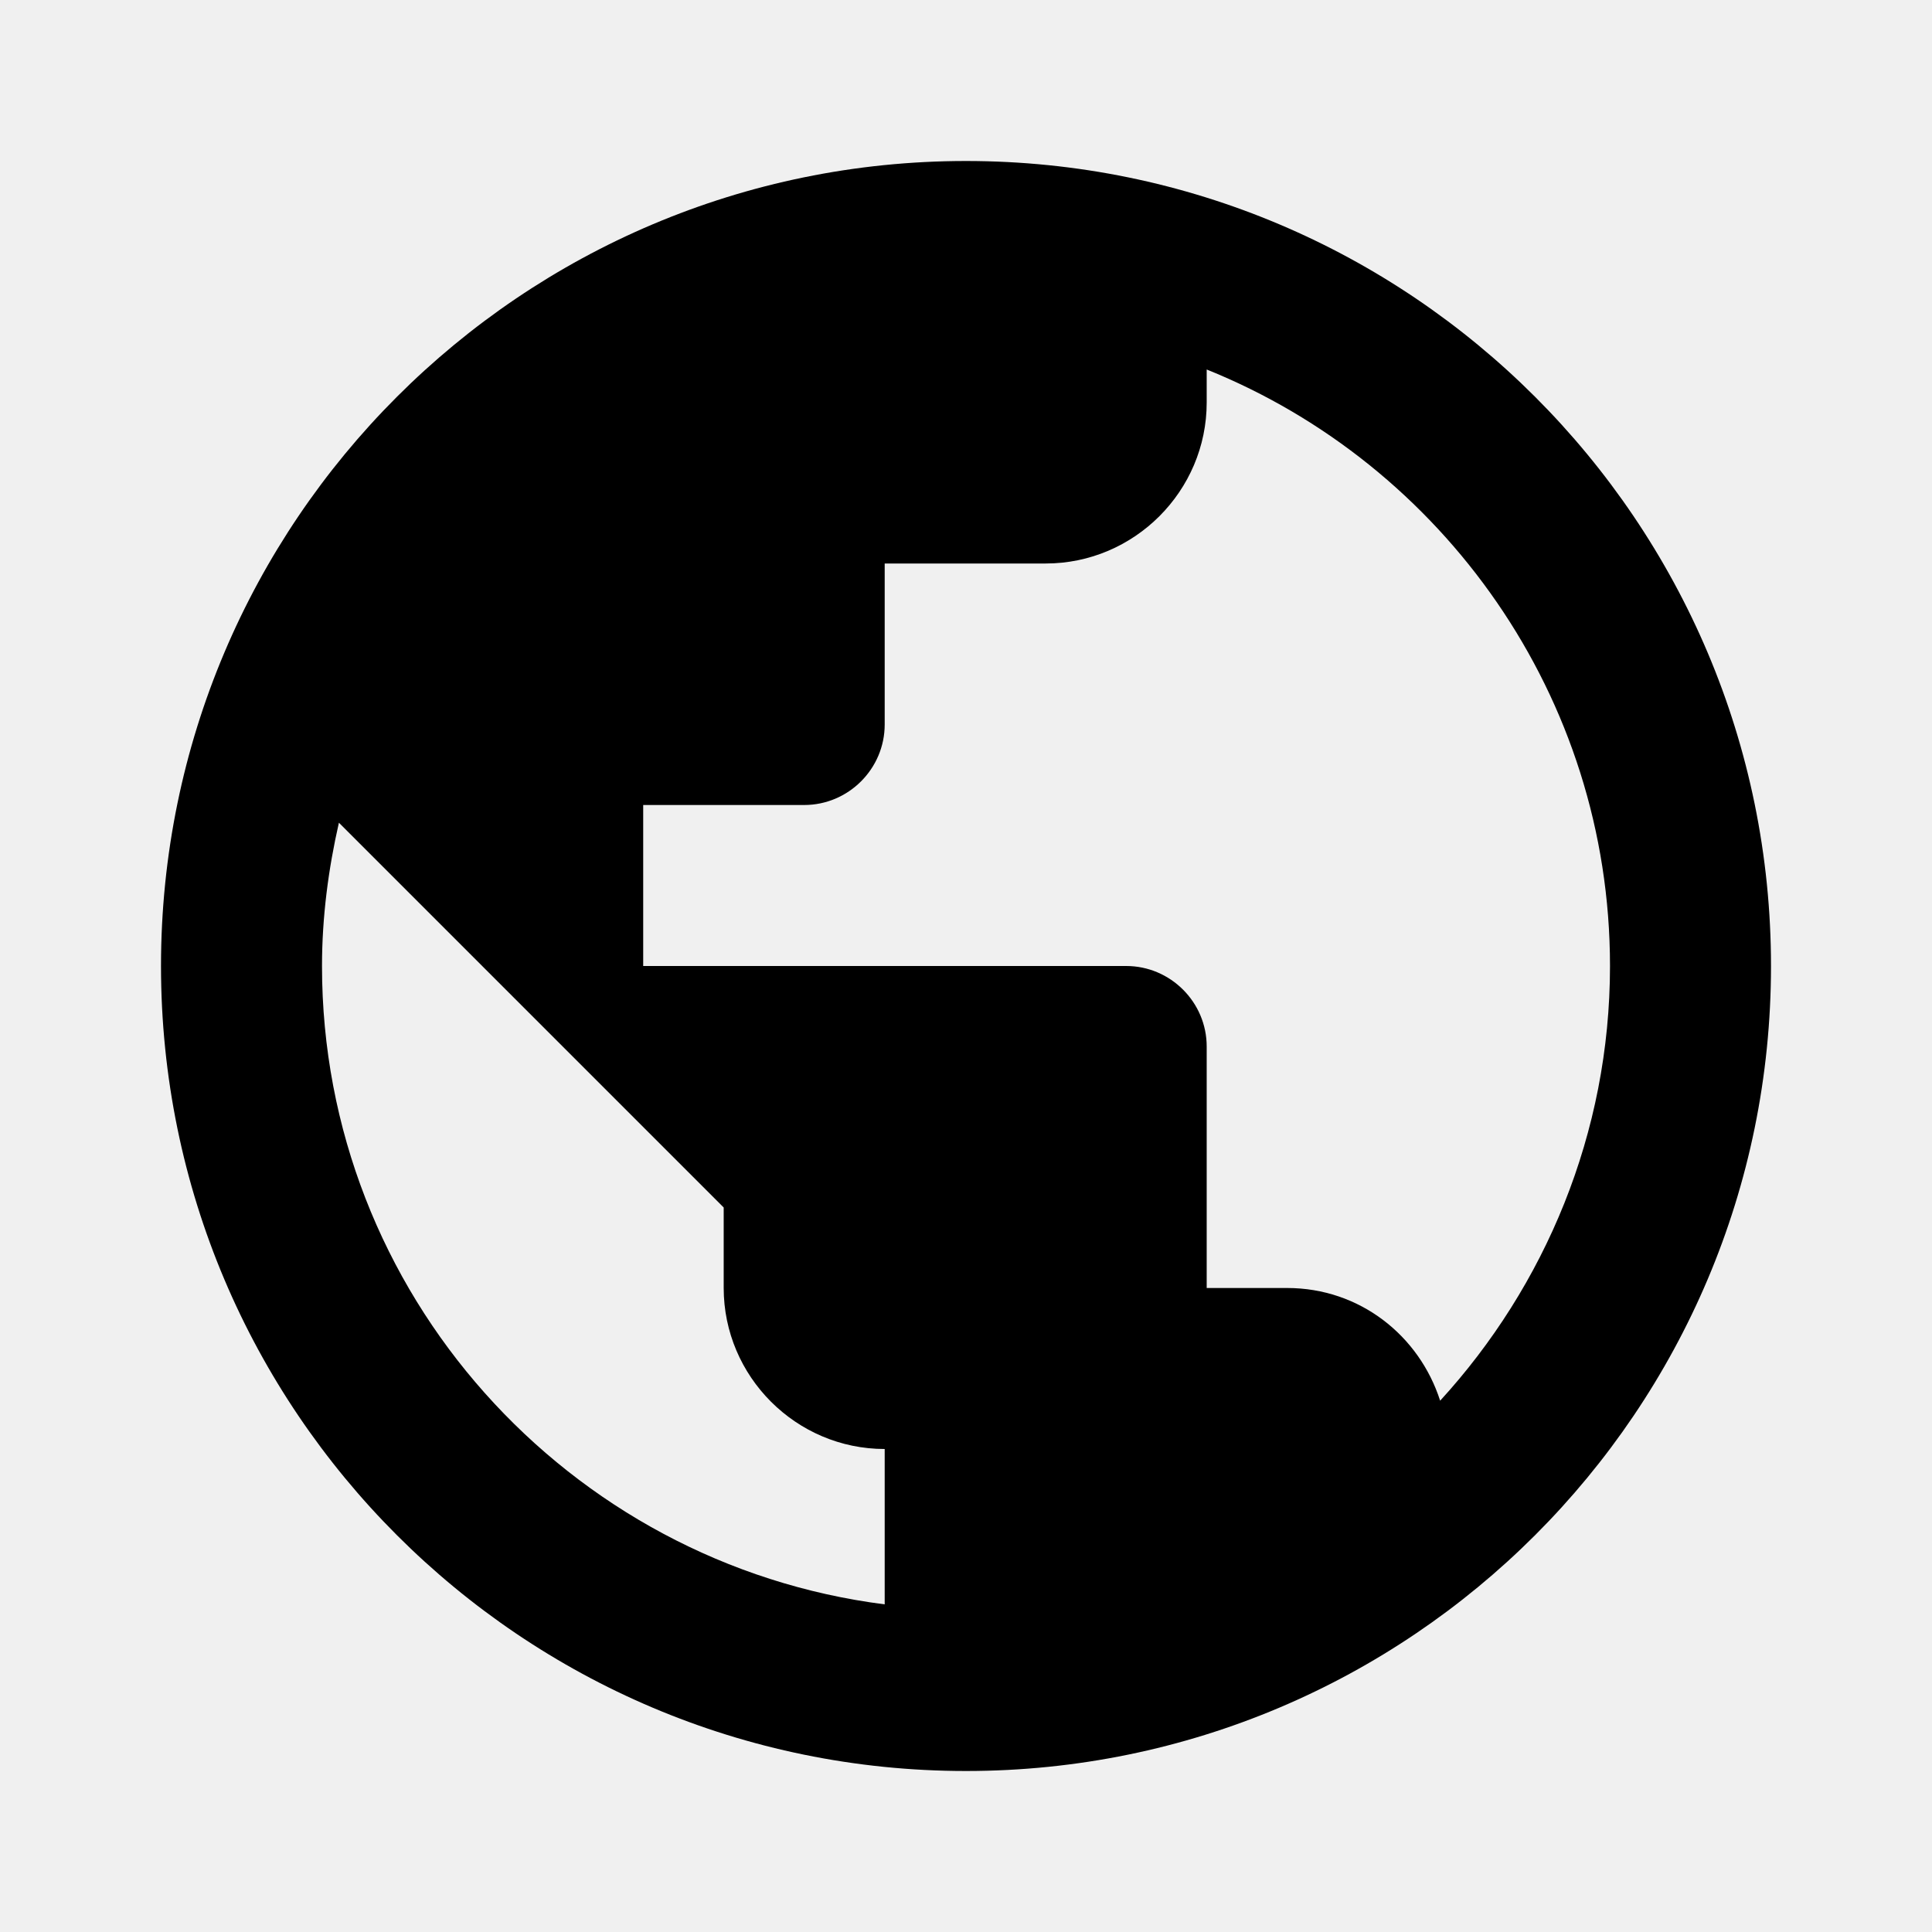
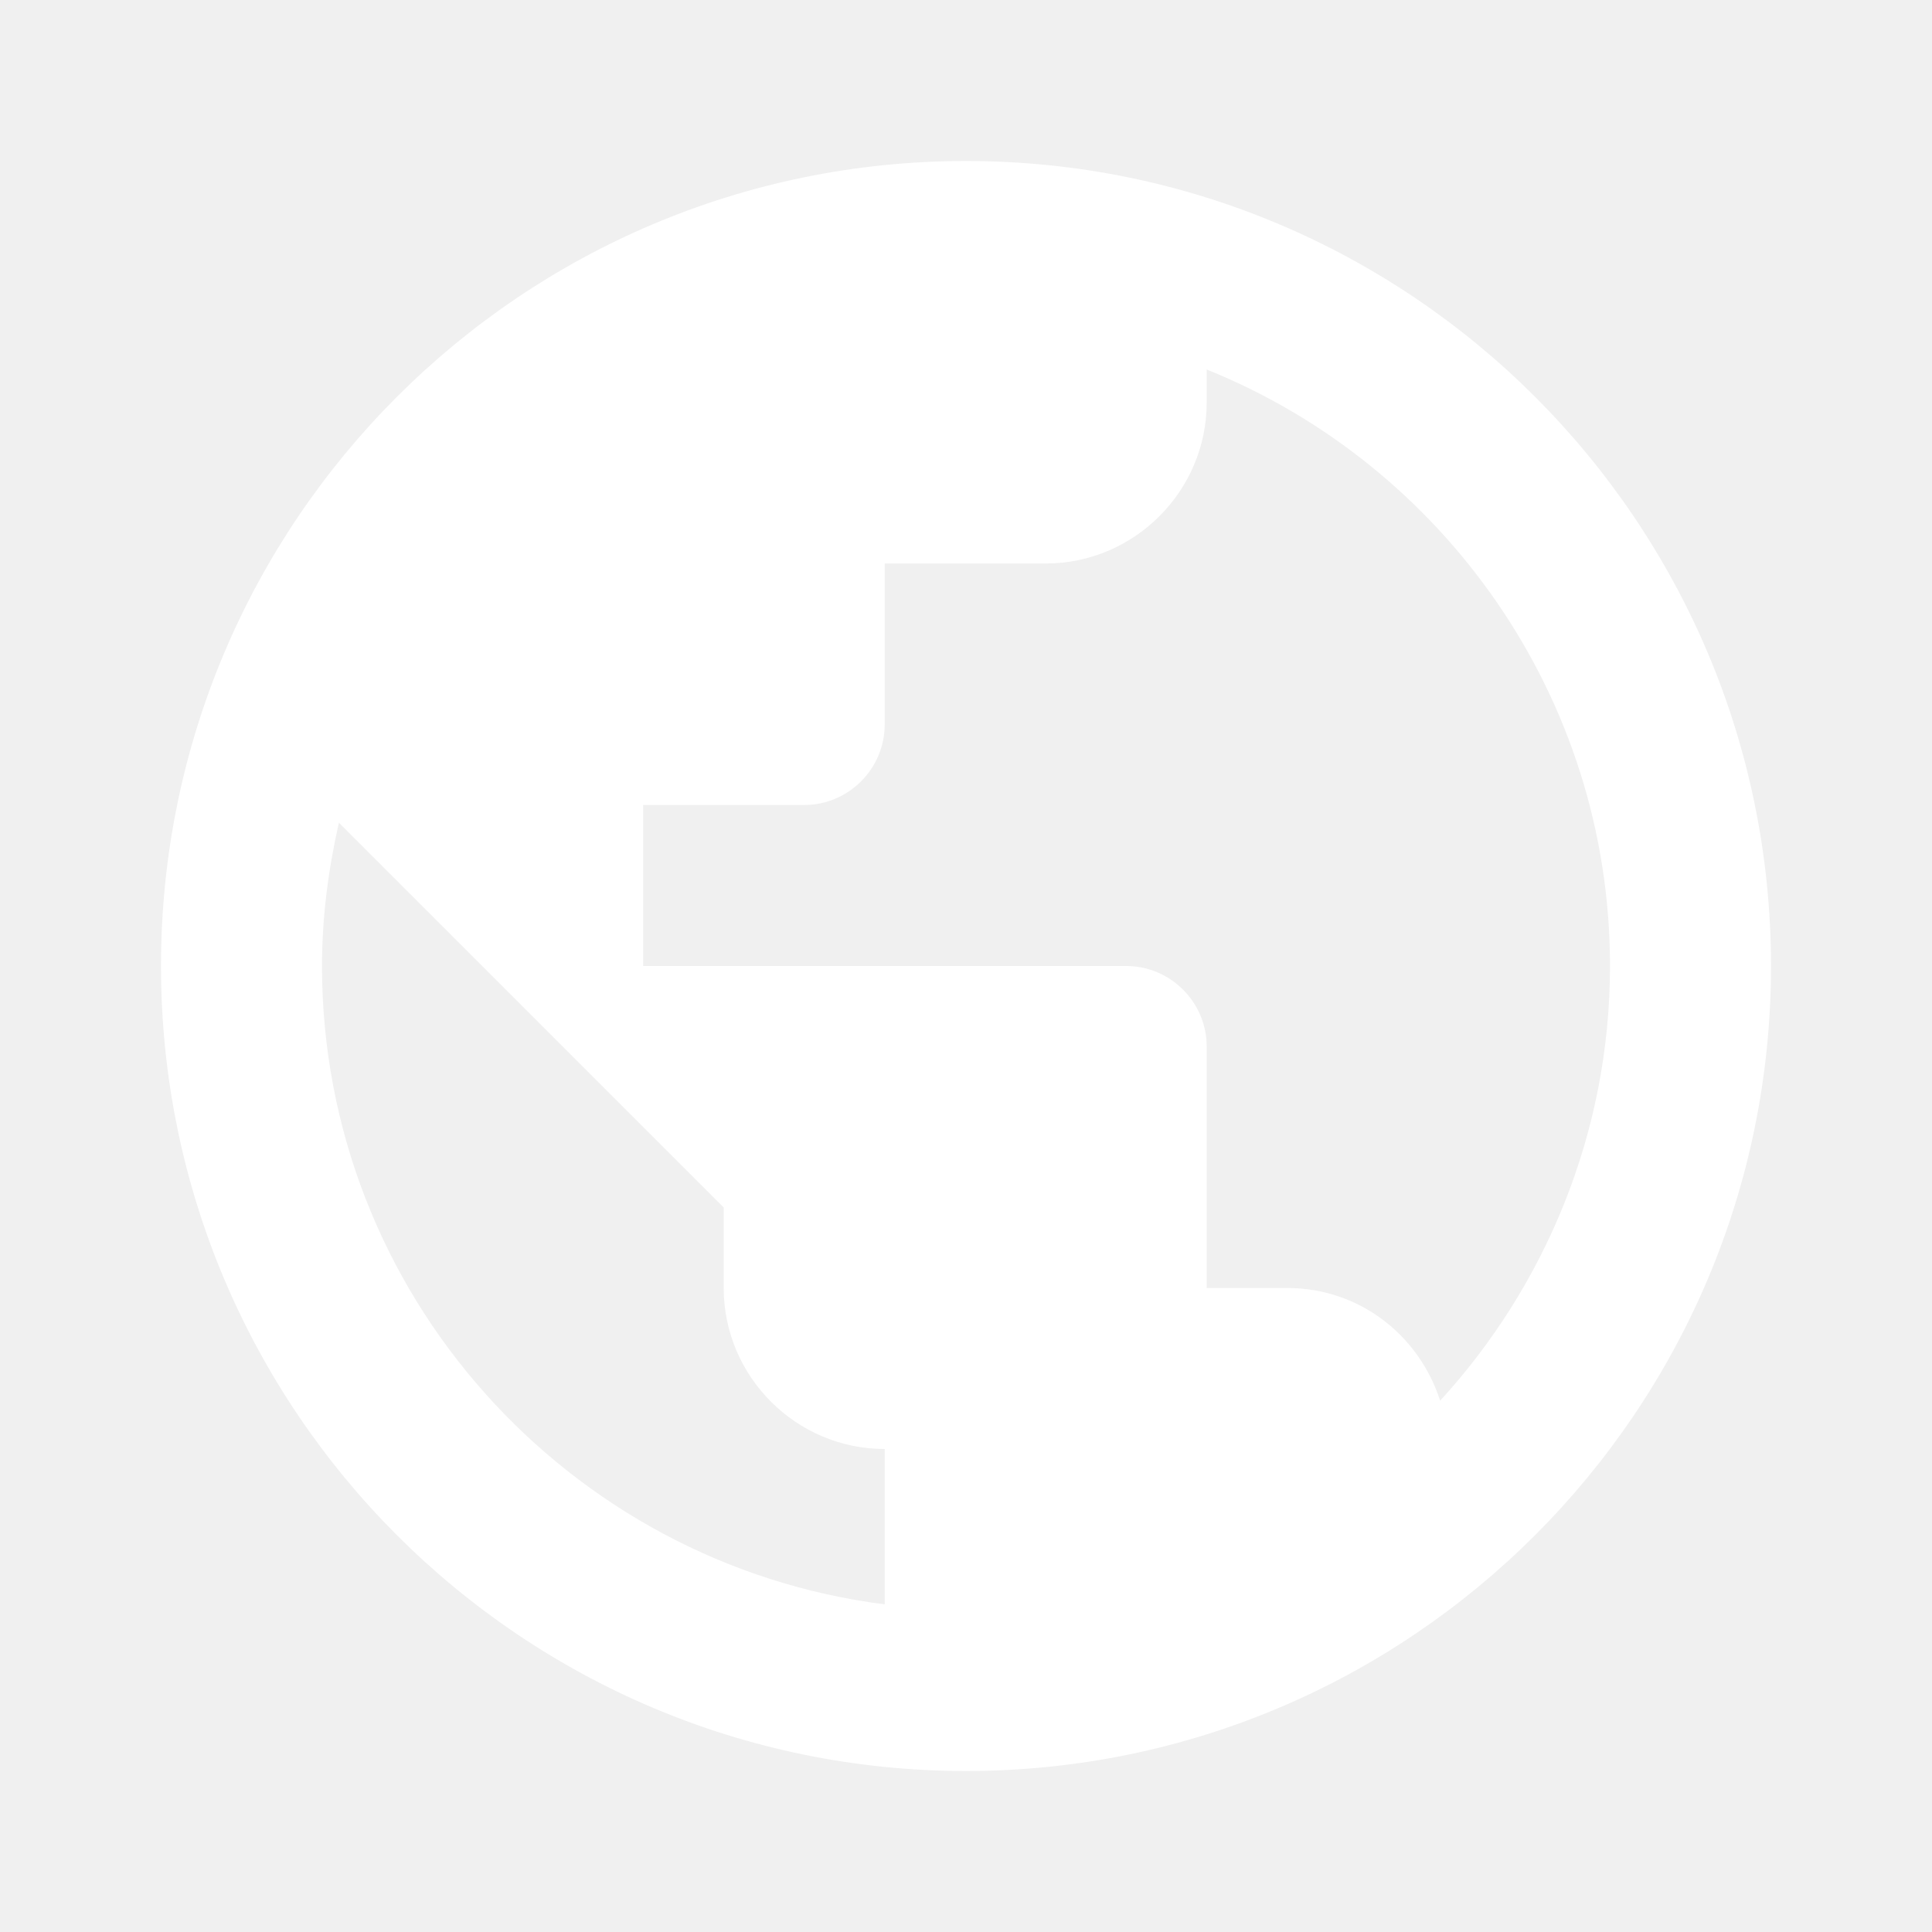
<svg xmlns="http://www.w3.org/2000/svg" height="100%" id="demographics-icon_cache29" viewBox="0 0 24 24" width="100%" fit="" preserveAspectRatio="xMidYMid meet" focusable="false">
-   <path d="M12 2C6.48 2 2 6.48 2 12s4.48 10 10 10 10-4.48 10-10S17.52 2 12 2zM4 12c0-.61.08-1.21.21-1.78L8.99 15v1c0 1.1.9 2 2 2v1.93C7.06 19.43 4 16.07 4 12zm13.89 5.4c-.26-.81-1-1.4-1.9-1.4h-1v-3c0-.55-.45-1-1-1h-6v-2h2c.55 0 1-.45 1-1V7h2c1.1 0 2-.9 2-2v-.41C17.92 5.77 20 8.65 20 12c0 2.08-.81 3.98-2.11 5.4z" />
+   <path fill="white" d="M12 2C6.48 2 2 6.48 2 12s4.48 10 10 10 10-4.48 10-10S17.52 2 12 2zM4 12c0-.61.08-1.21.21-1.78L8.99 15v1c0 1.1.9 2 2 2v1.93C7.06 19.43 4 16.07 4 12zm13.89 5.4c-.26-.81-1-1.4-1.9-1.4h-1v-3c0-.55-.45-1-1-1h-6v-2h2c.55 0 1-.45 1-1V7h2c1.1 0 2-.9 2-2v-.41C17.92 5.77 20 8.65 20 12c0 2.08-.81 3.98-2.11 5.4z" />
</svg>
